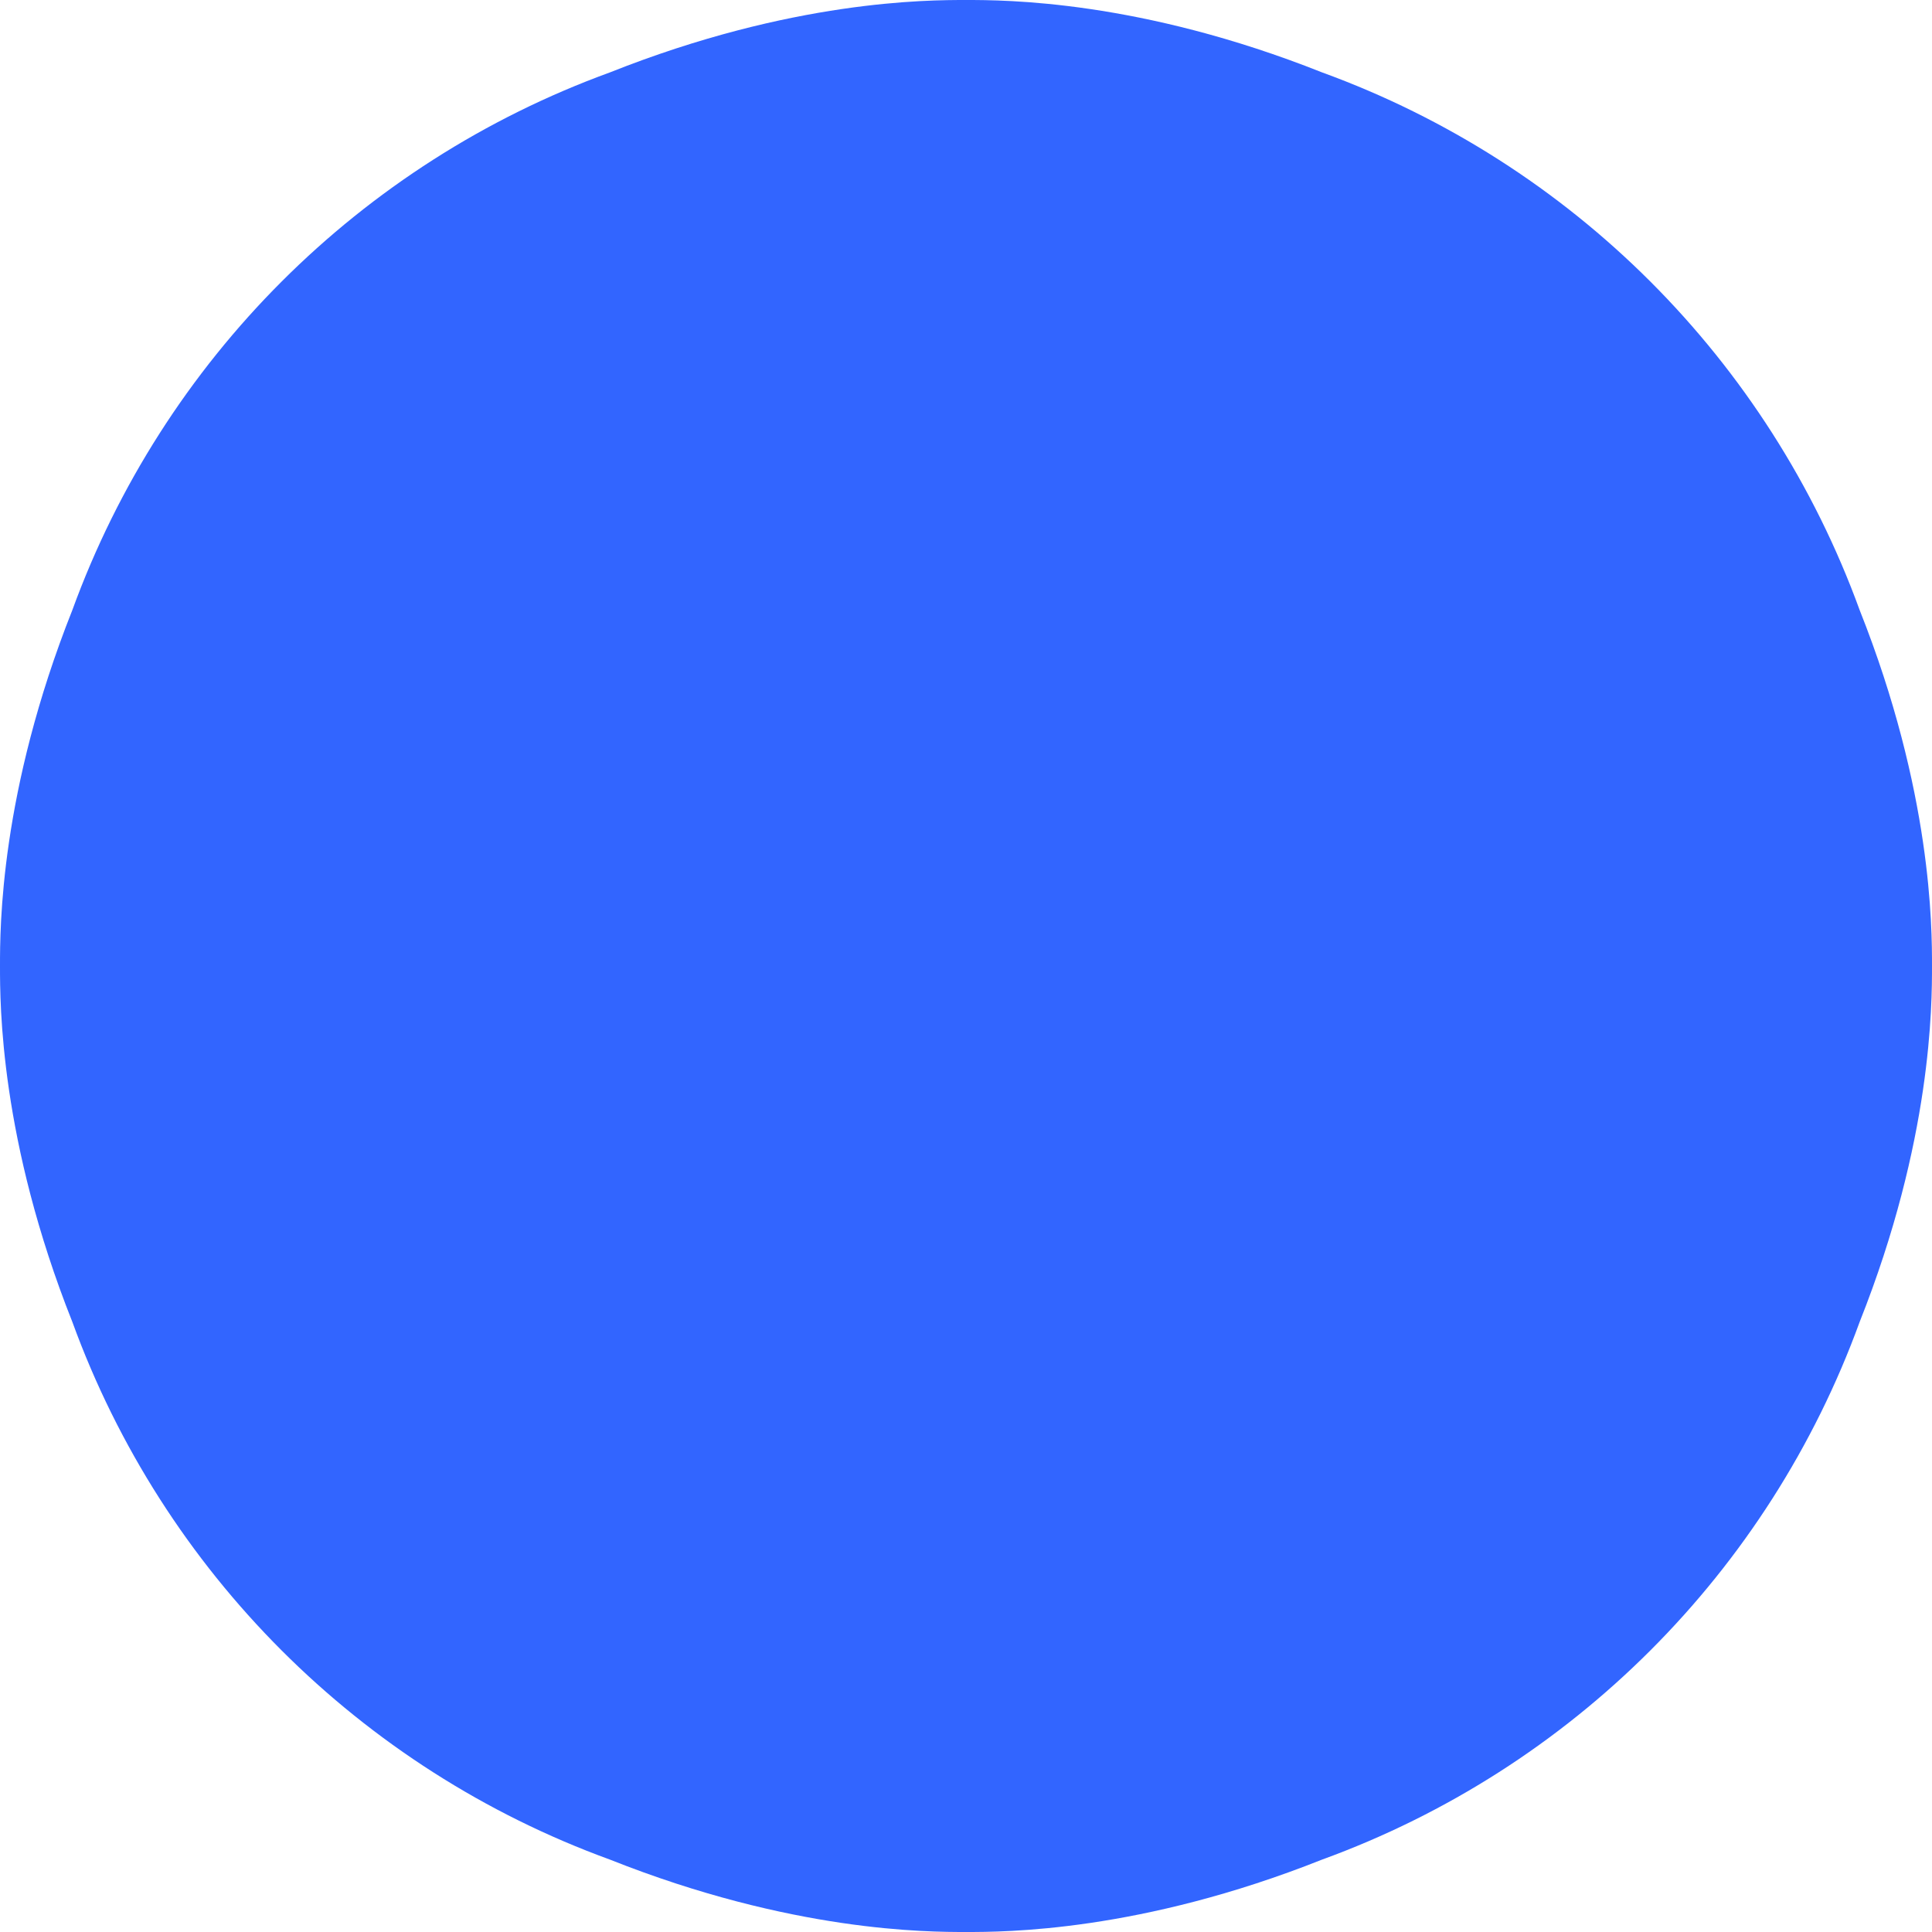
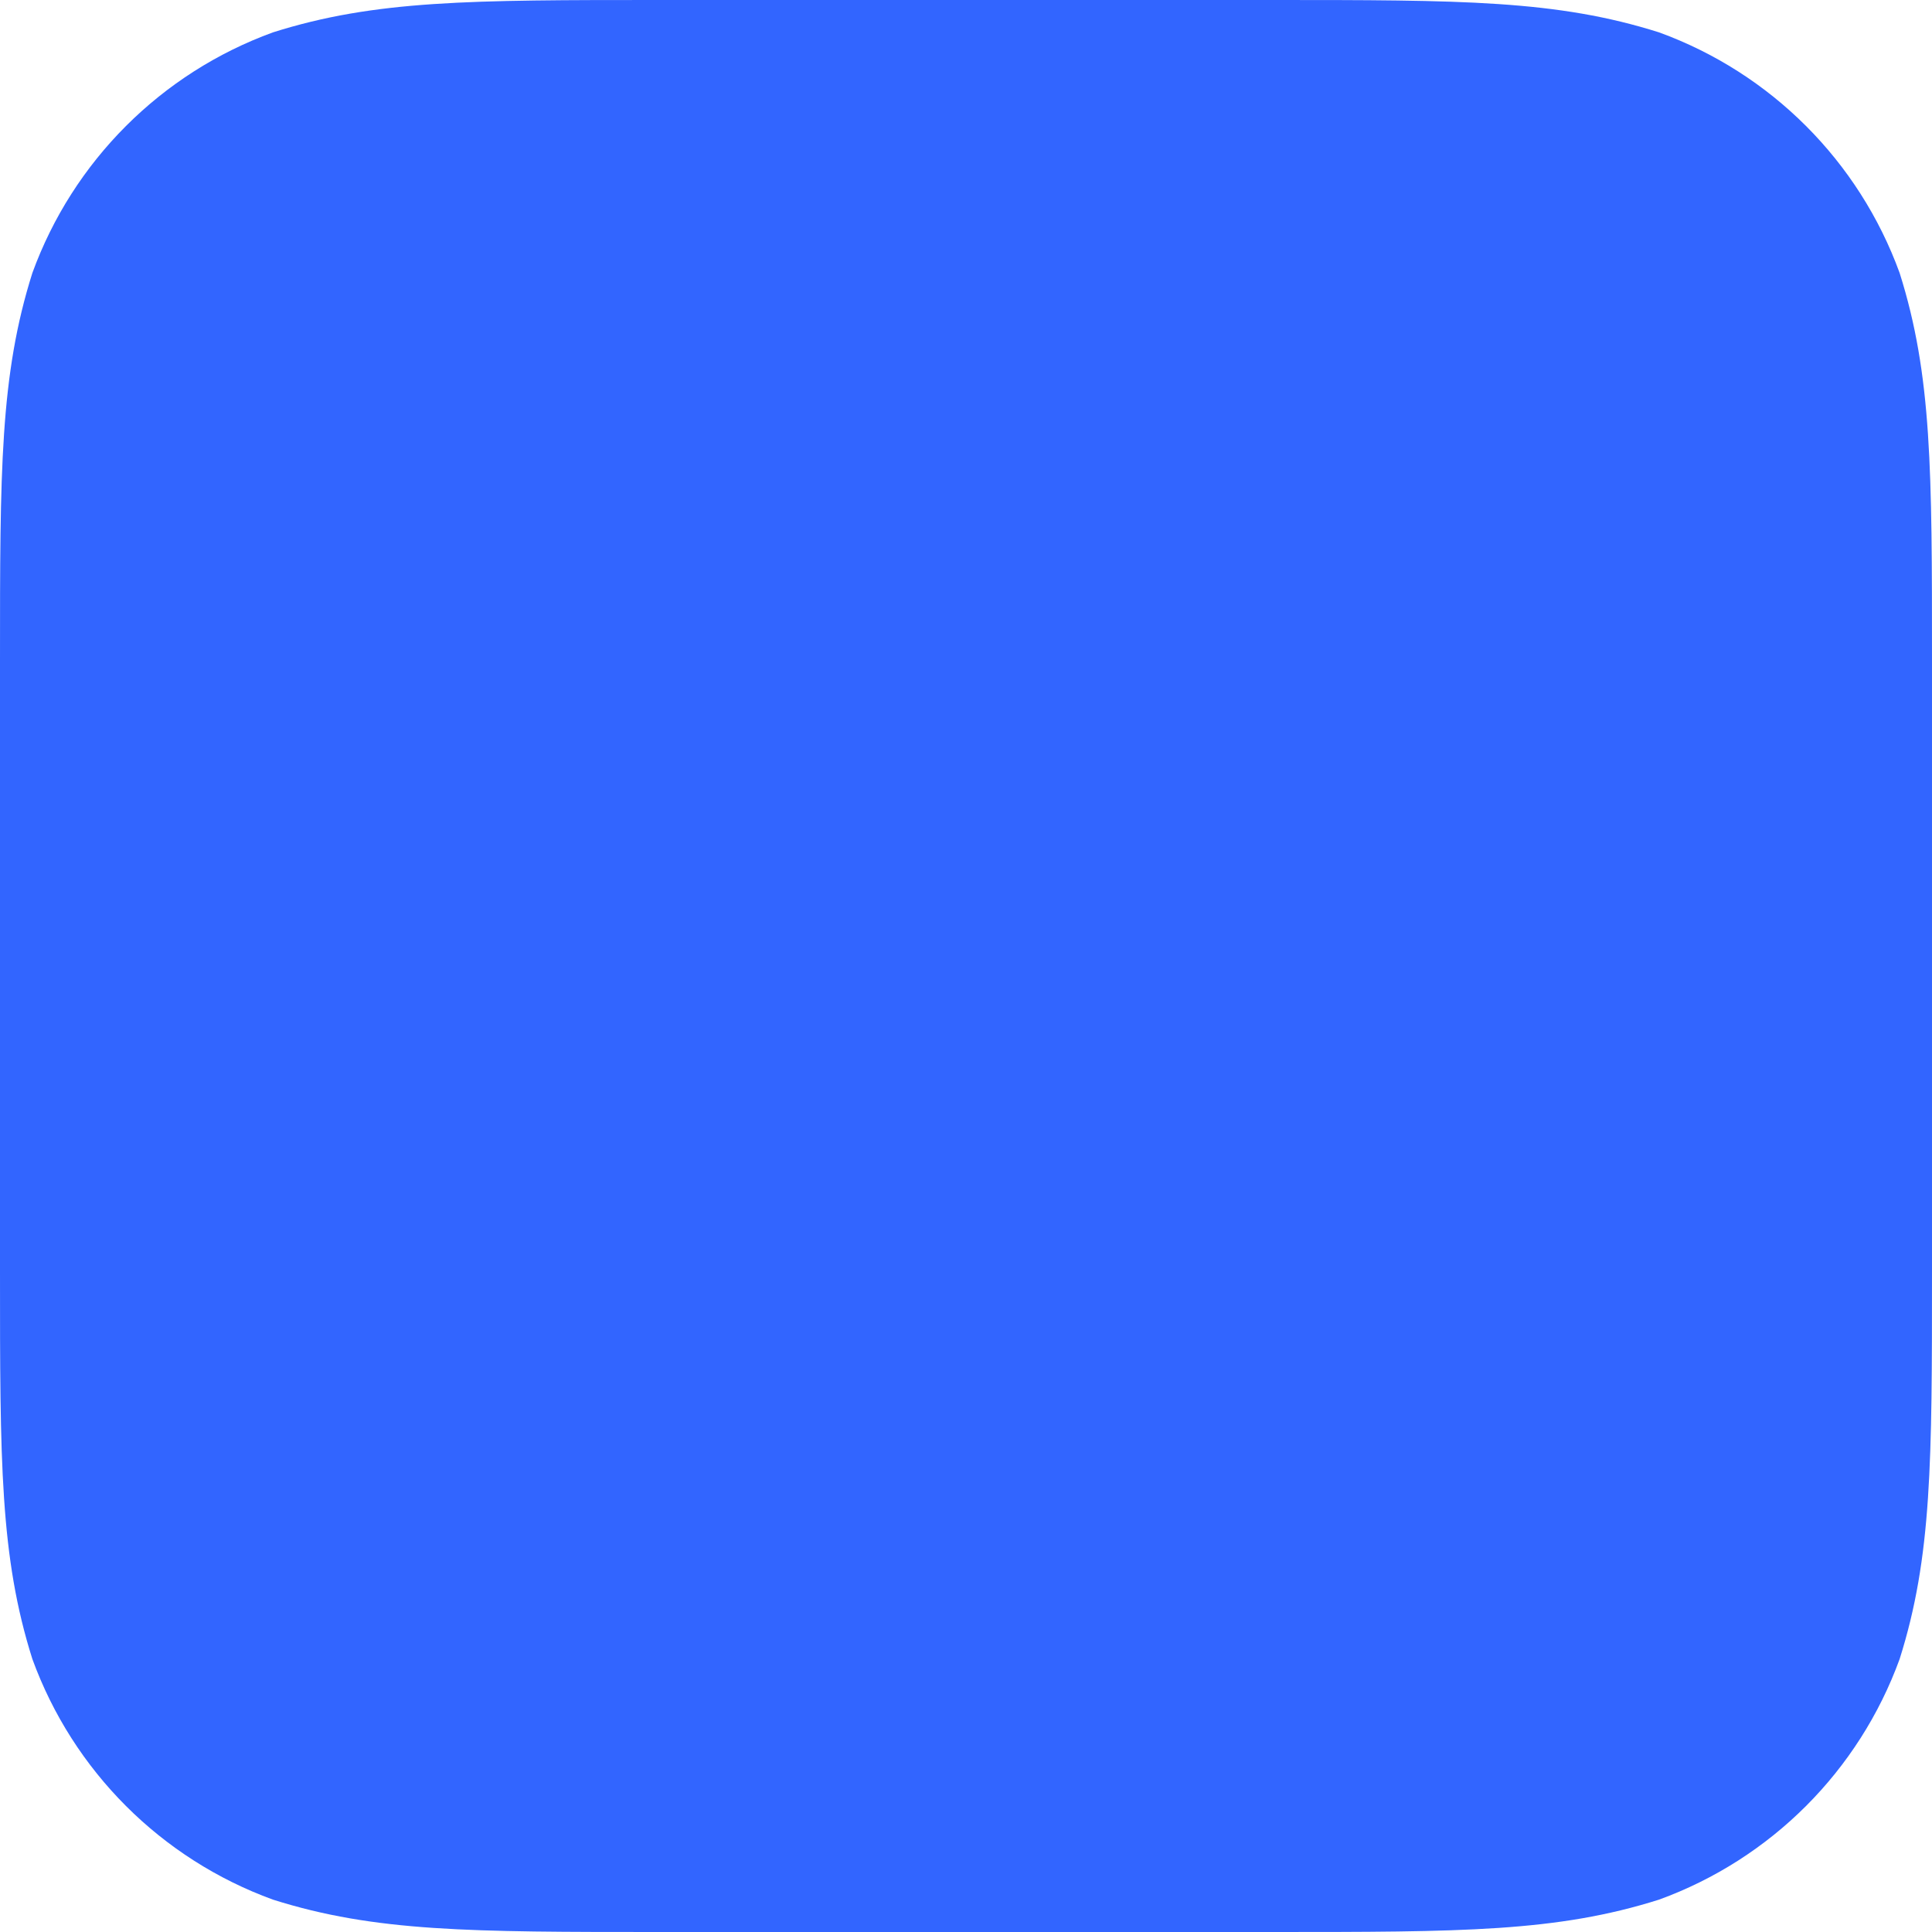
<svg xmlns="http://www.w3.org/2000/svg" height="256" viewBox="0 0 256 256" width="256">
-   <path d="M256,128L256,128C256,133.12 256,151.04 246.411,175.169C234.36,208.279 208.279,234.36 175.169,246.411C151.04,256 133.12,256 128,256L128,256C122.88,256 104.96,256 80.831,246.411C47.721,234.36 21.64,208.279 9.589,175.169C0,151.04 0,133.12 0,128L0,128C0,122.88 0,104.96 9.589,80.831C21.64,47.721 47.721,21.64 80.831,9.589C104.96,0 122.88,0 128,0L128,0C133.12,0 151.04,0 175.169,9.589C208.279,21.64 234.36,47.721 246.411,80.831C256,104.96 256,122.88 256,128Z" fill="#3265FF" />
+   <path d="M256,128L256,168.458C256,193.665 256,206.269 251.71,219.836C246.318,234.649 234.649,246.318 219.836,251.71C206.269,256 193.665,256 168.458,256L87.542,256C62.335,256 49.731,256 36.164,251.71C21.351,246.318 9.682,234.649 4.29,219.836C0,206.269 0,193.665 0,168.458L0,87.542C0,62.335 0,49.731 4.29,36.164C9.682,21.351 21.351,9.682 36.164,4.29C49.731,0 62.335,0 87.542,0L168.458,0C193.665,0 206.269,0 219.836,4.29C234.649,9.682 246.318,21.351 251.71,36.164C256,49.731 256,62.335 256,87.542Z" fill="#3265FF" />
</svg>
